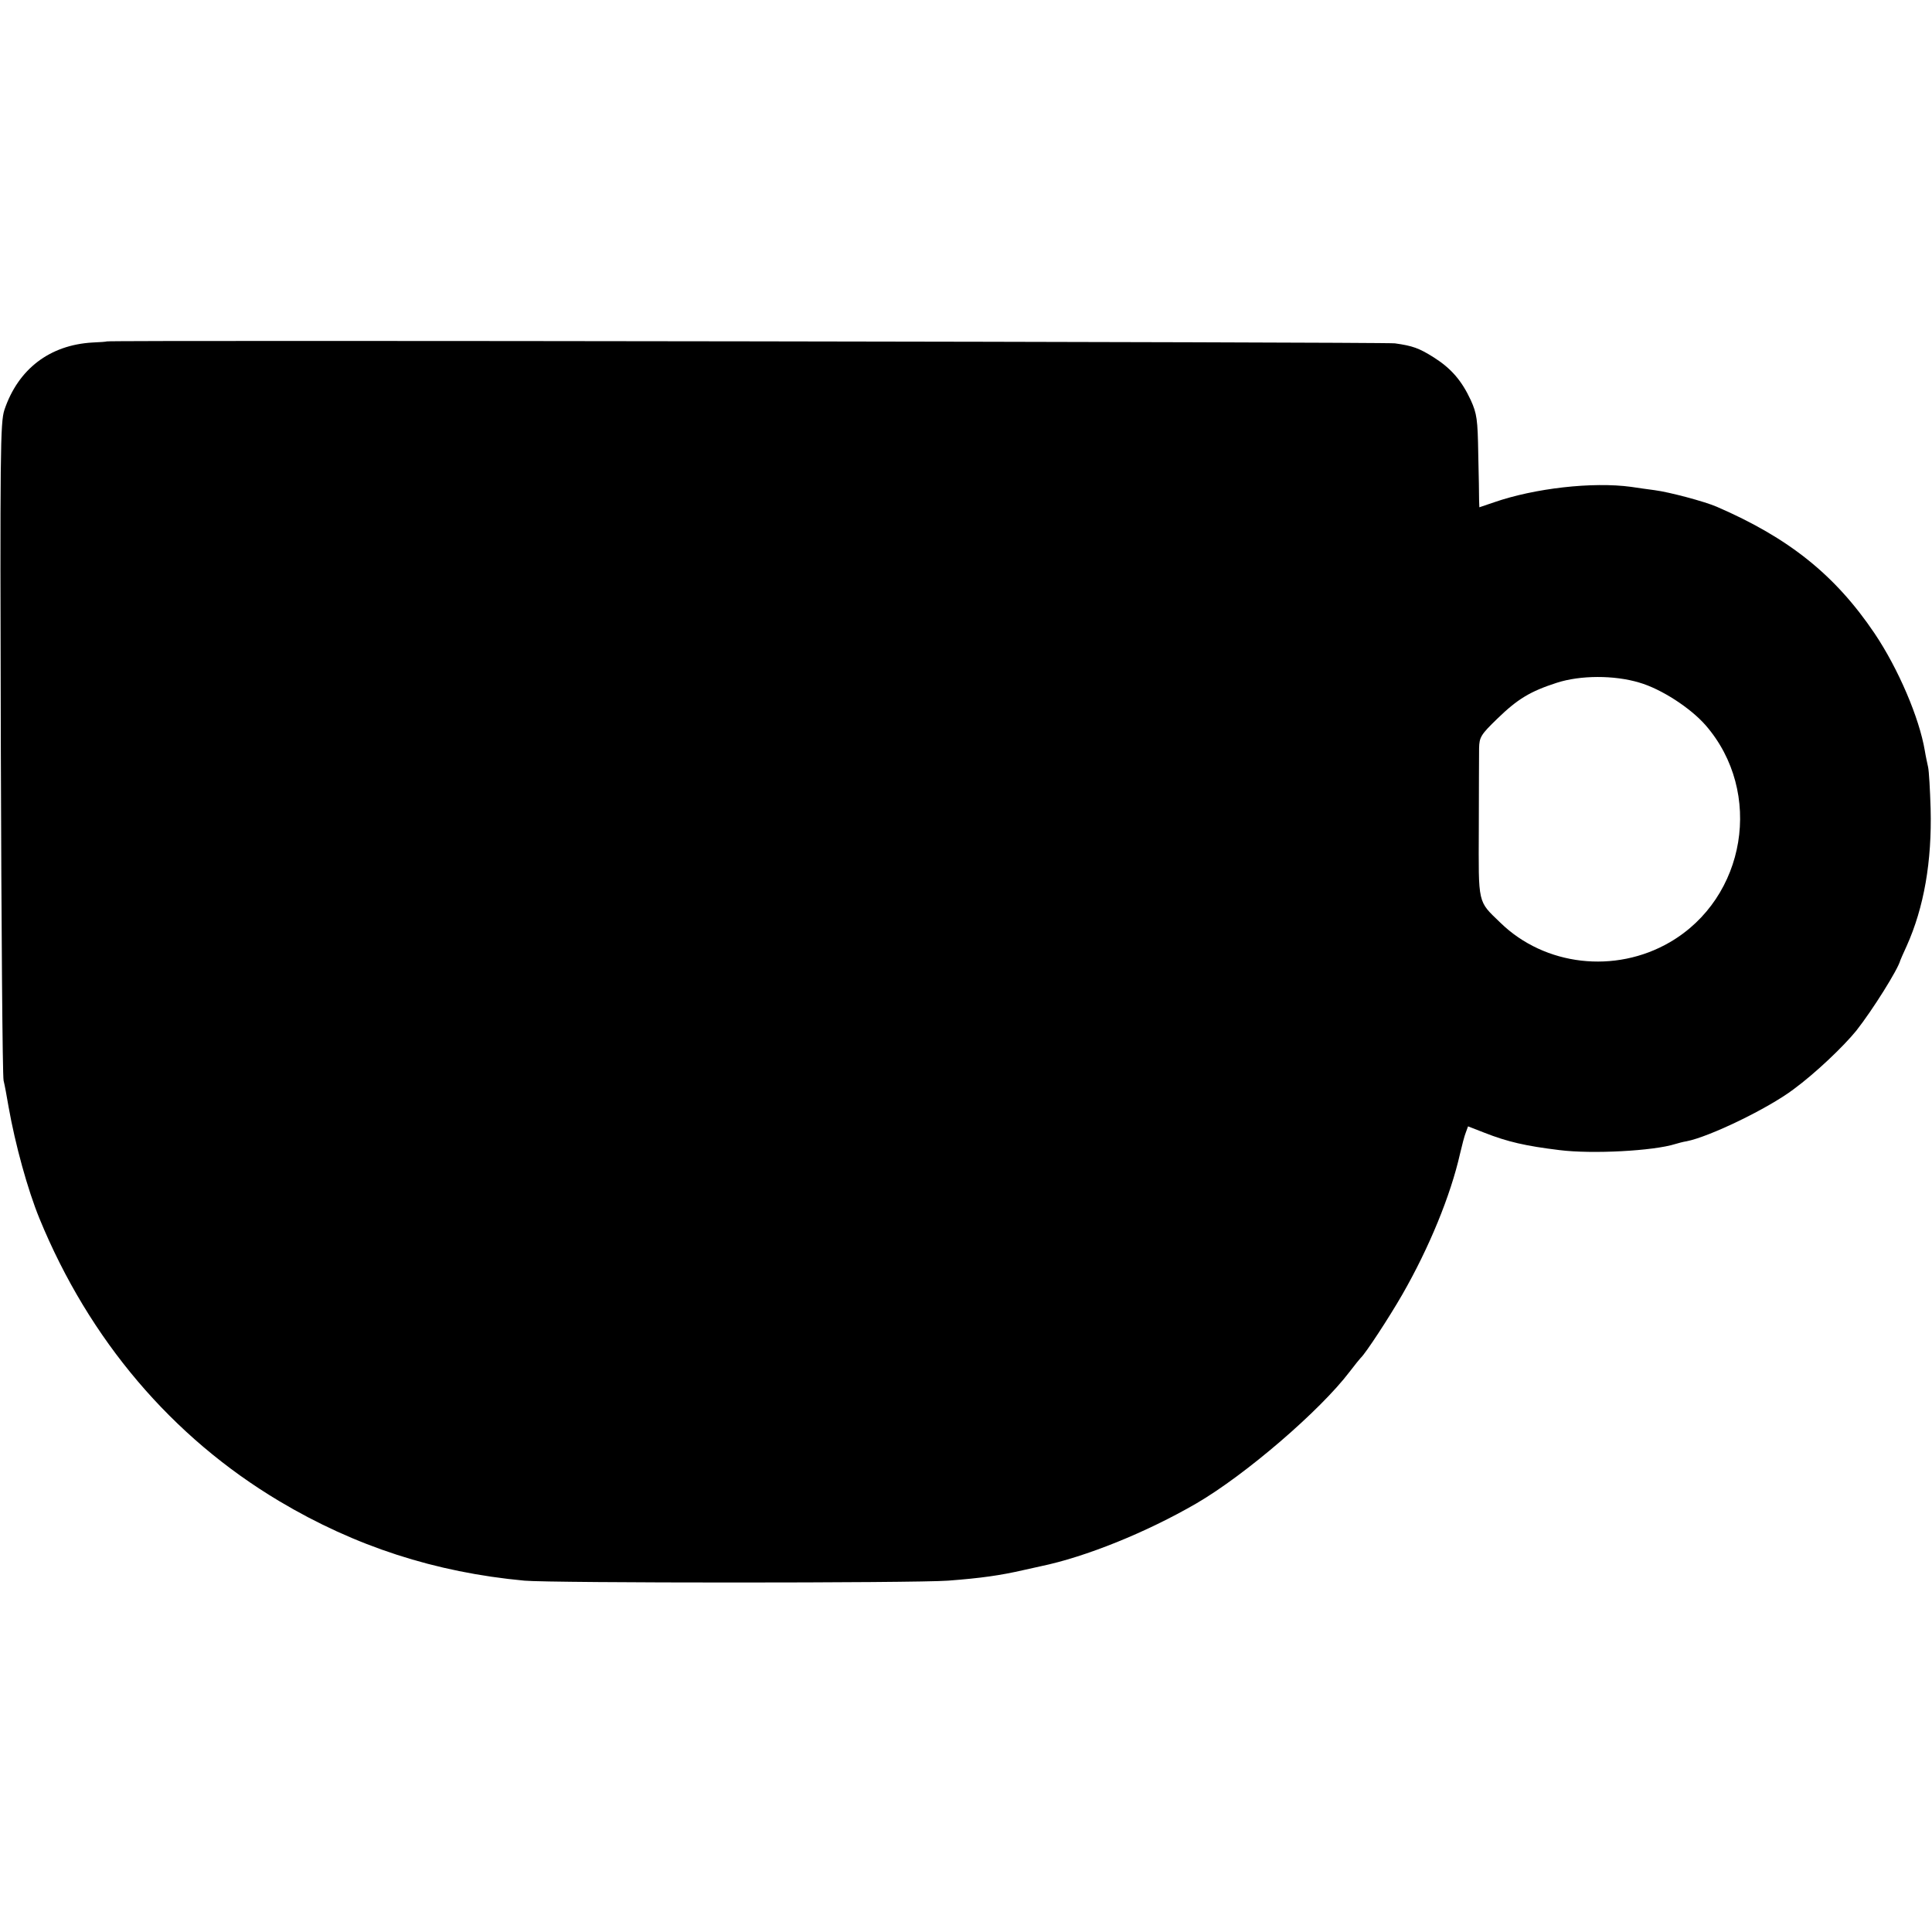
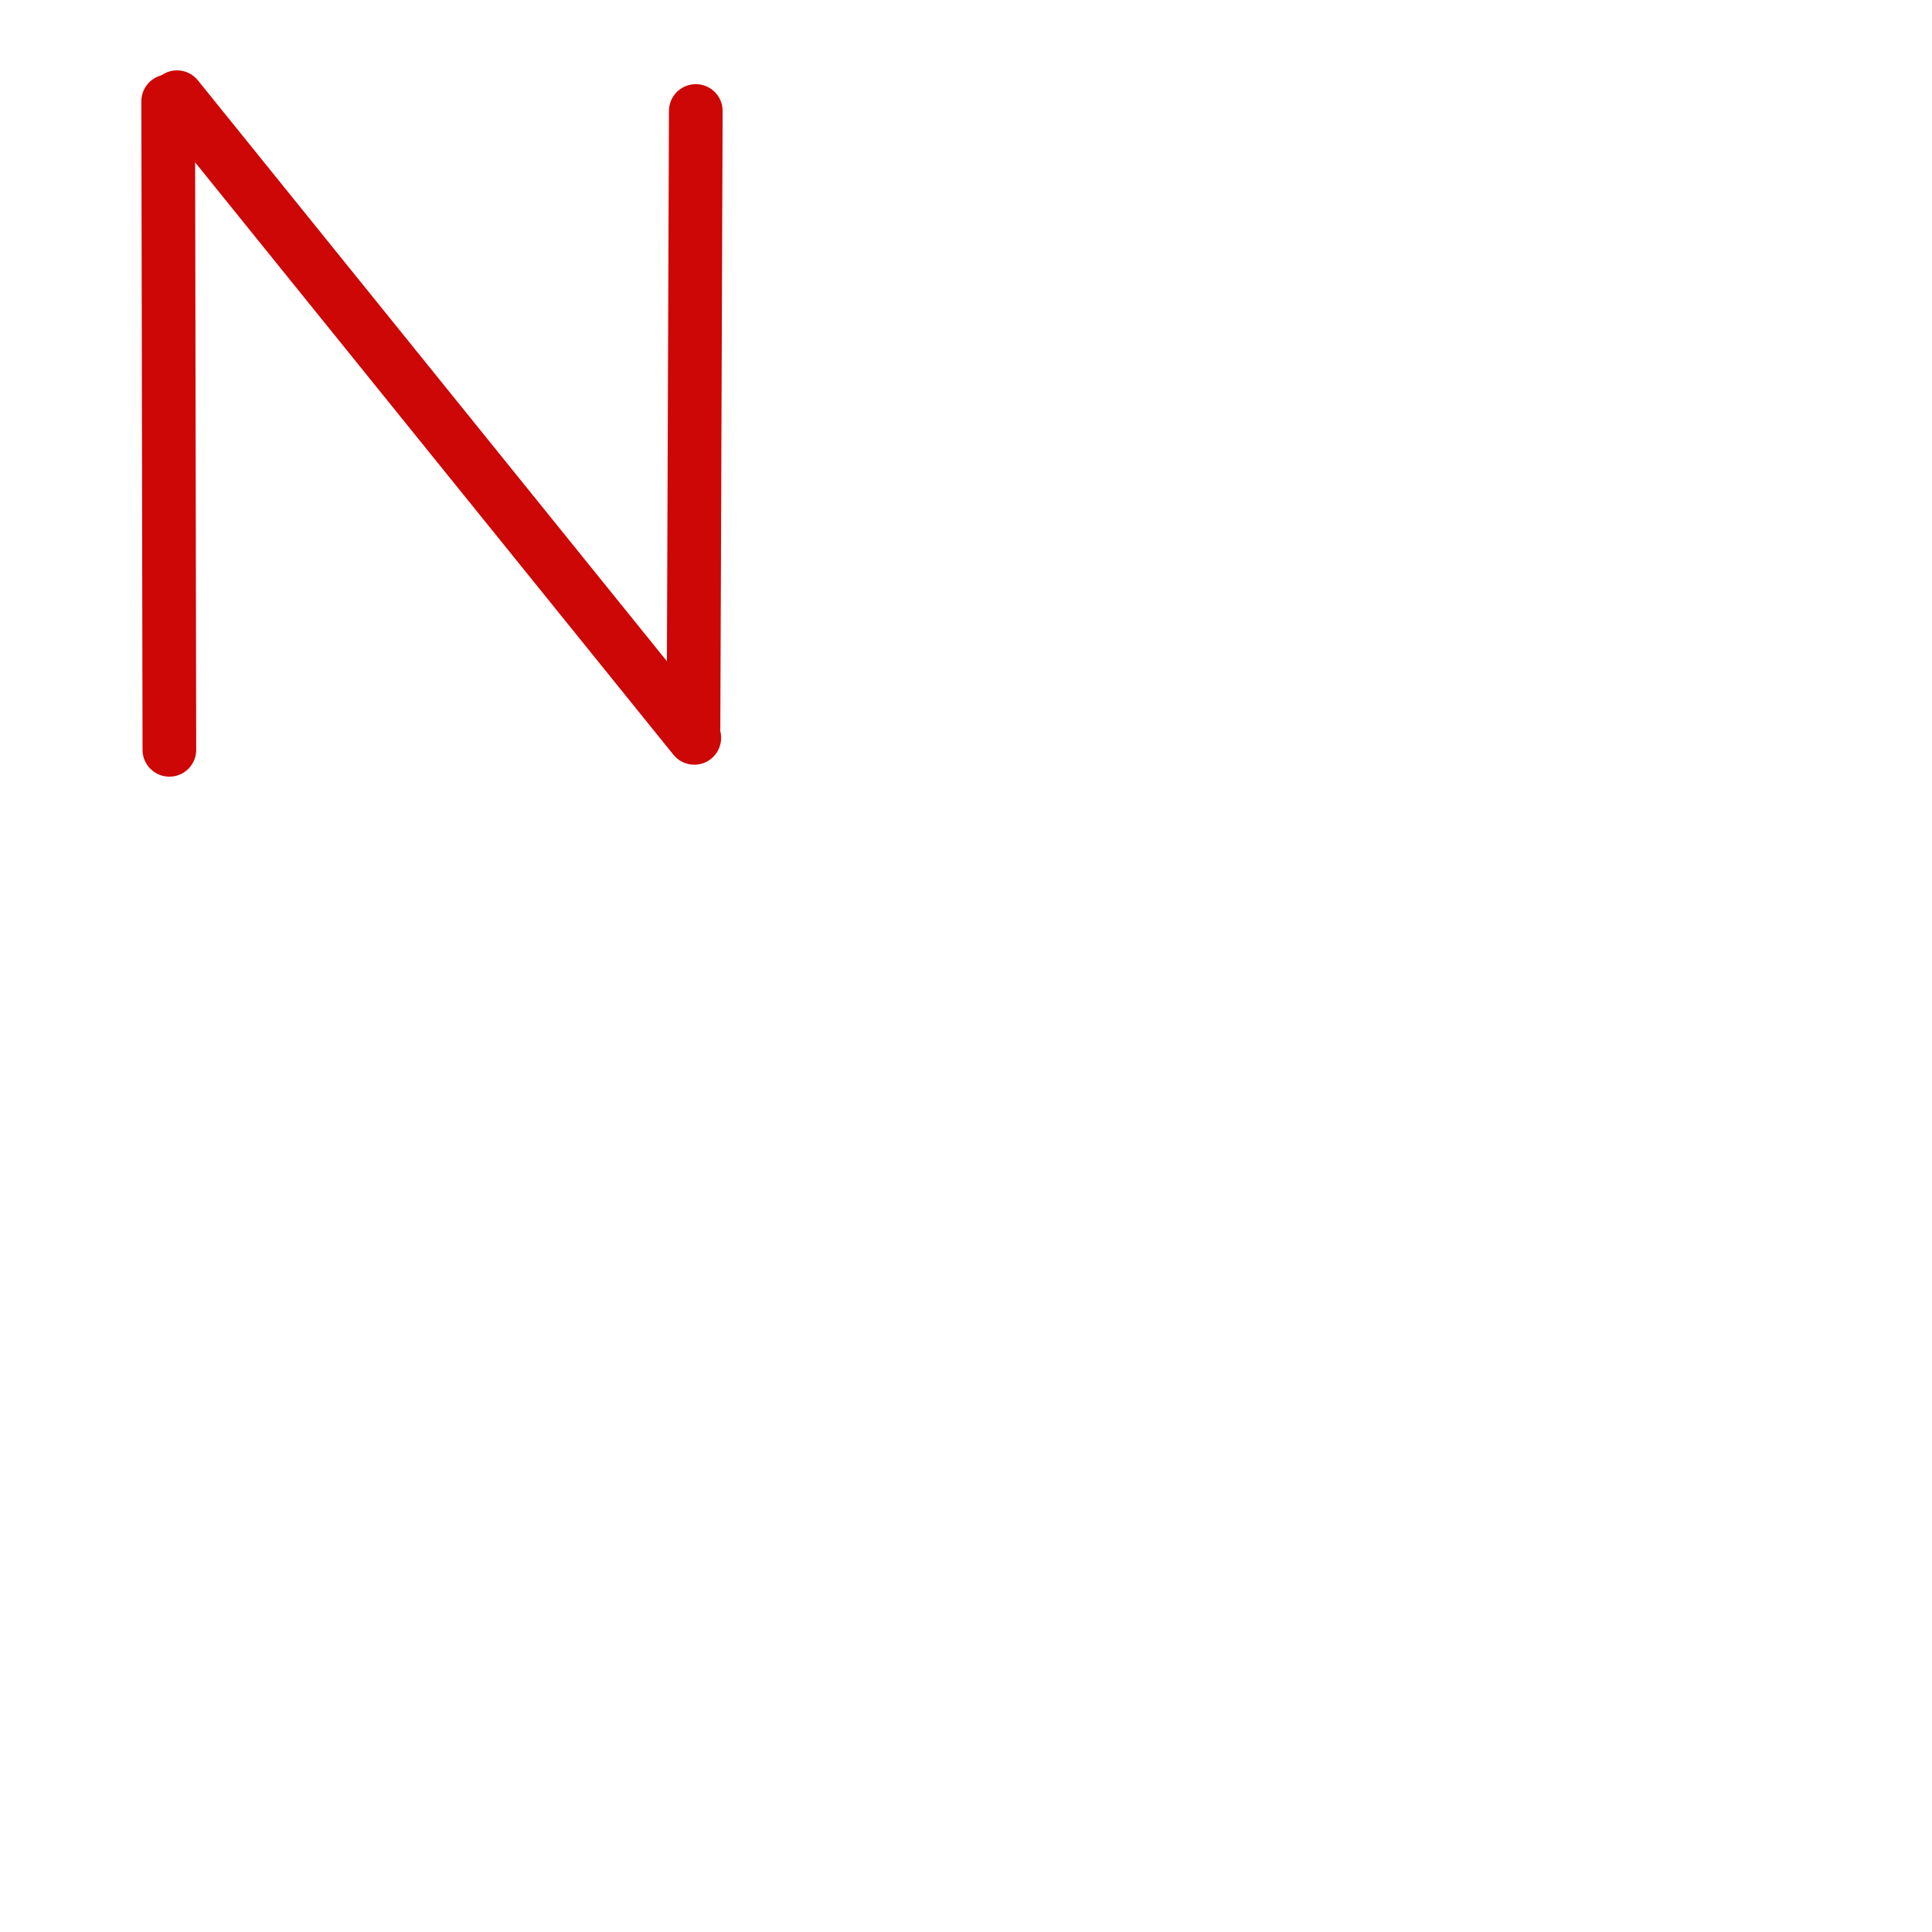
- <svg xmlns="http://www.w3.org/2000/svg" version="1.0" width="700pt" height="700pt" viewBox="0 0 700 700" preserveAspectRatio="xMidYMid meet">
-   <g transform="translate(0,700) scale(0.1,-0.1)" fill="#000000" stroke="none">
-     <path d="M387 5763 c-1 -1 -24 -3 -52 -4 -155 -9 -269 -96 -319 -244 -15 -46 -16 -145 -13 -1225 2 -646 6 -1188 10 -1205 4 -16 12 -59 18 -95 24 -136 69 -300 112 -405 180 -439 480 -792 869 -1024 275 -164 565 -258 888 -288 97 -9 1416 -9 1535 0 119 9 189 19 272 38 27 6 55 12 63 14 164 34 384 123 565 228 177 103 448 336 555 477 19 25 37 47 40 50 17 15 104 148 151 230 97 169 175 359 209 510 7 30 16 65 21 77 l8 22 59 -23 c84 -33 149 -48 272 -63 119 -15 341 -3 420 22 10 3 28 8 41 10 82 16 294 118 387 188 79 58 181 155 228 213 59 75 151 222 159 254 1 3 11 26 23 52 63 140 92 307 87 498 -2 69 -6 136 -9 150 -3 14 -9 41 -12 60 -20 119 -96 297 -182 425 -143 212 -311 346 -572 459 -44 19 -171 53 -225 60 -22 3 -60 8 -85 12 -140 19 -350 -5 -497 -56 l-53 -18 -1 26 c0 15 -1 90 -3 167 -2 126 -5 146 -27 195 -33 71 -71 115 -134 155 -54 34 -77 42 -141 51 -35 5 -4663 12 -4667 7z m5552 -1236 c80 -23 186 -92 241 -155 210 -242 147 -625 -130 -786 -198 -115 -453 -86 -614 71 -83 80 -79 64 -78 341 0 136 1 267 1 291 1 40 6 49 66 107 73 71 119 99 215 130 86 28 209 28 299 1z" />
+ <svg xmlns="http://www.w3.org/2000/svg" xmlns:ns1="http://vectornator.io" height="100%" style="fill-rule:evenodd;clip-rule:evenodd;stroke-linecap:round;stroke-linejoin:round;" xml:space="preserve" width="100%" version="1.1" viewBox="0 0 36 36">
+   <defs />
+   <g id="Layer 1" ns1:layerName="Layer 1">
+     <path d="M847.489+694.808" opacity="1" fill="#a39b9b" />
+     <path stroke="#cd0606" stroke-width="1" d="M12.937+13.749L3.298+1.811" fill="none" stroke-linecap="round" opacity="1" stroke-linejoin="round" />
+     <path stroke="#cd0606" stroke-width="1" d="M12.965+2.068L12.934+10.432L12.922+13.561" fill="none" stroke-linecap="round" opacity="1" stroke-linejoin="round" />
+     <path stroke="#cd0606" stroke-width="1" d="M3.134+1.887L3.156+13.972" fill="none" stroke-linecap="round" opacity="1" stroke-linejoin="round" />
+     <g opacity="1" />
  </g>
</svg>
